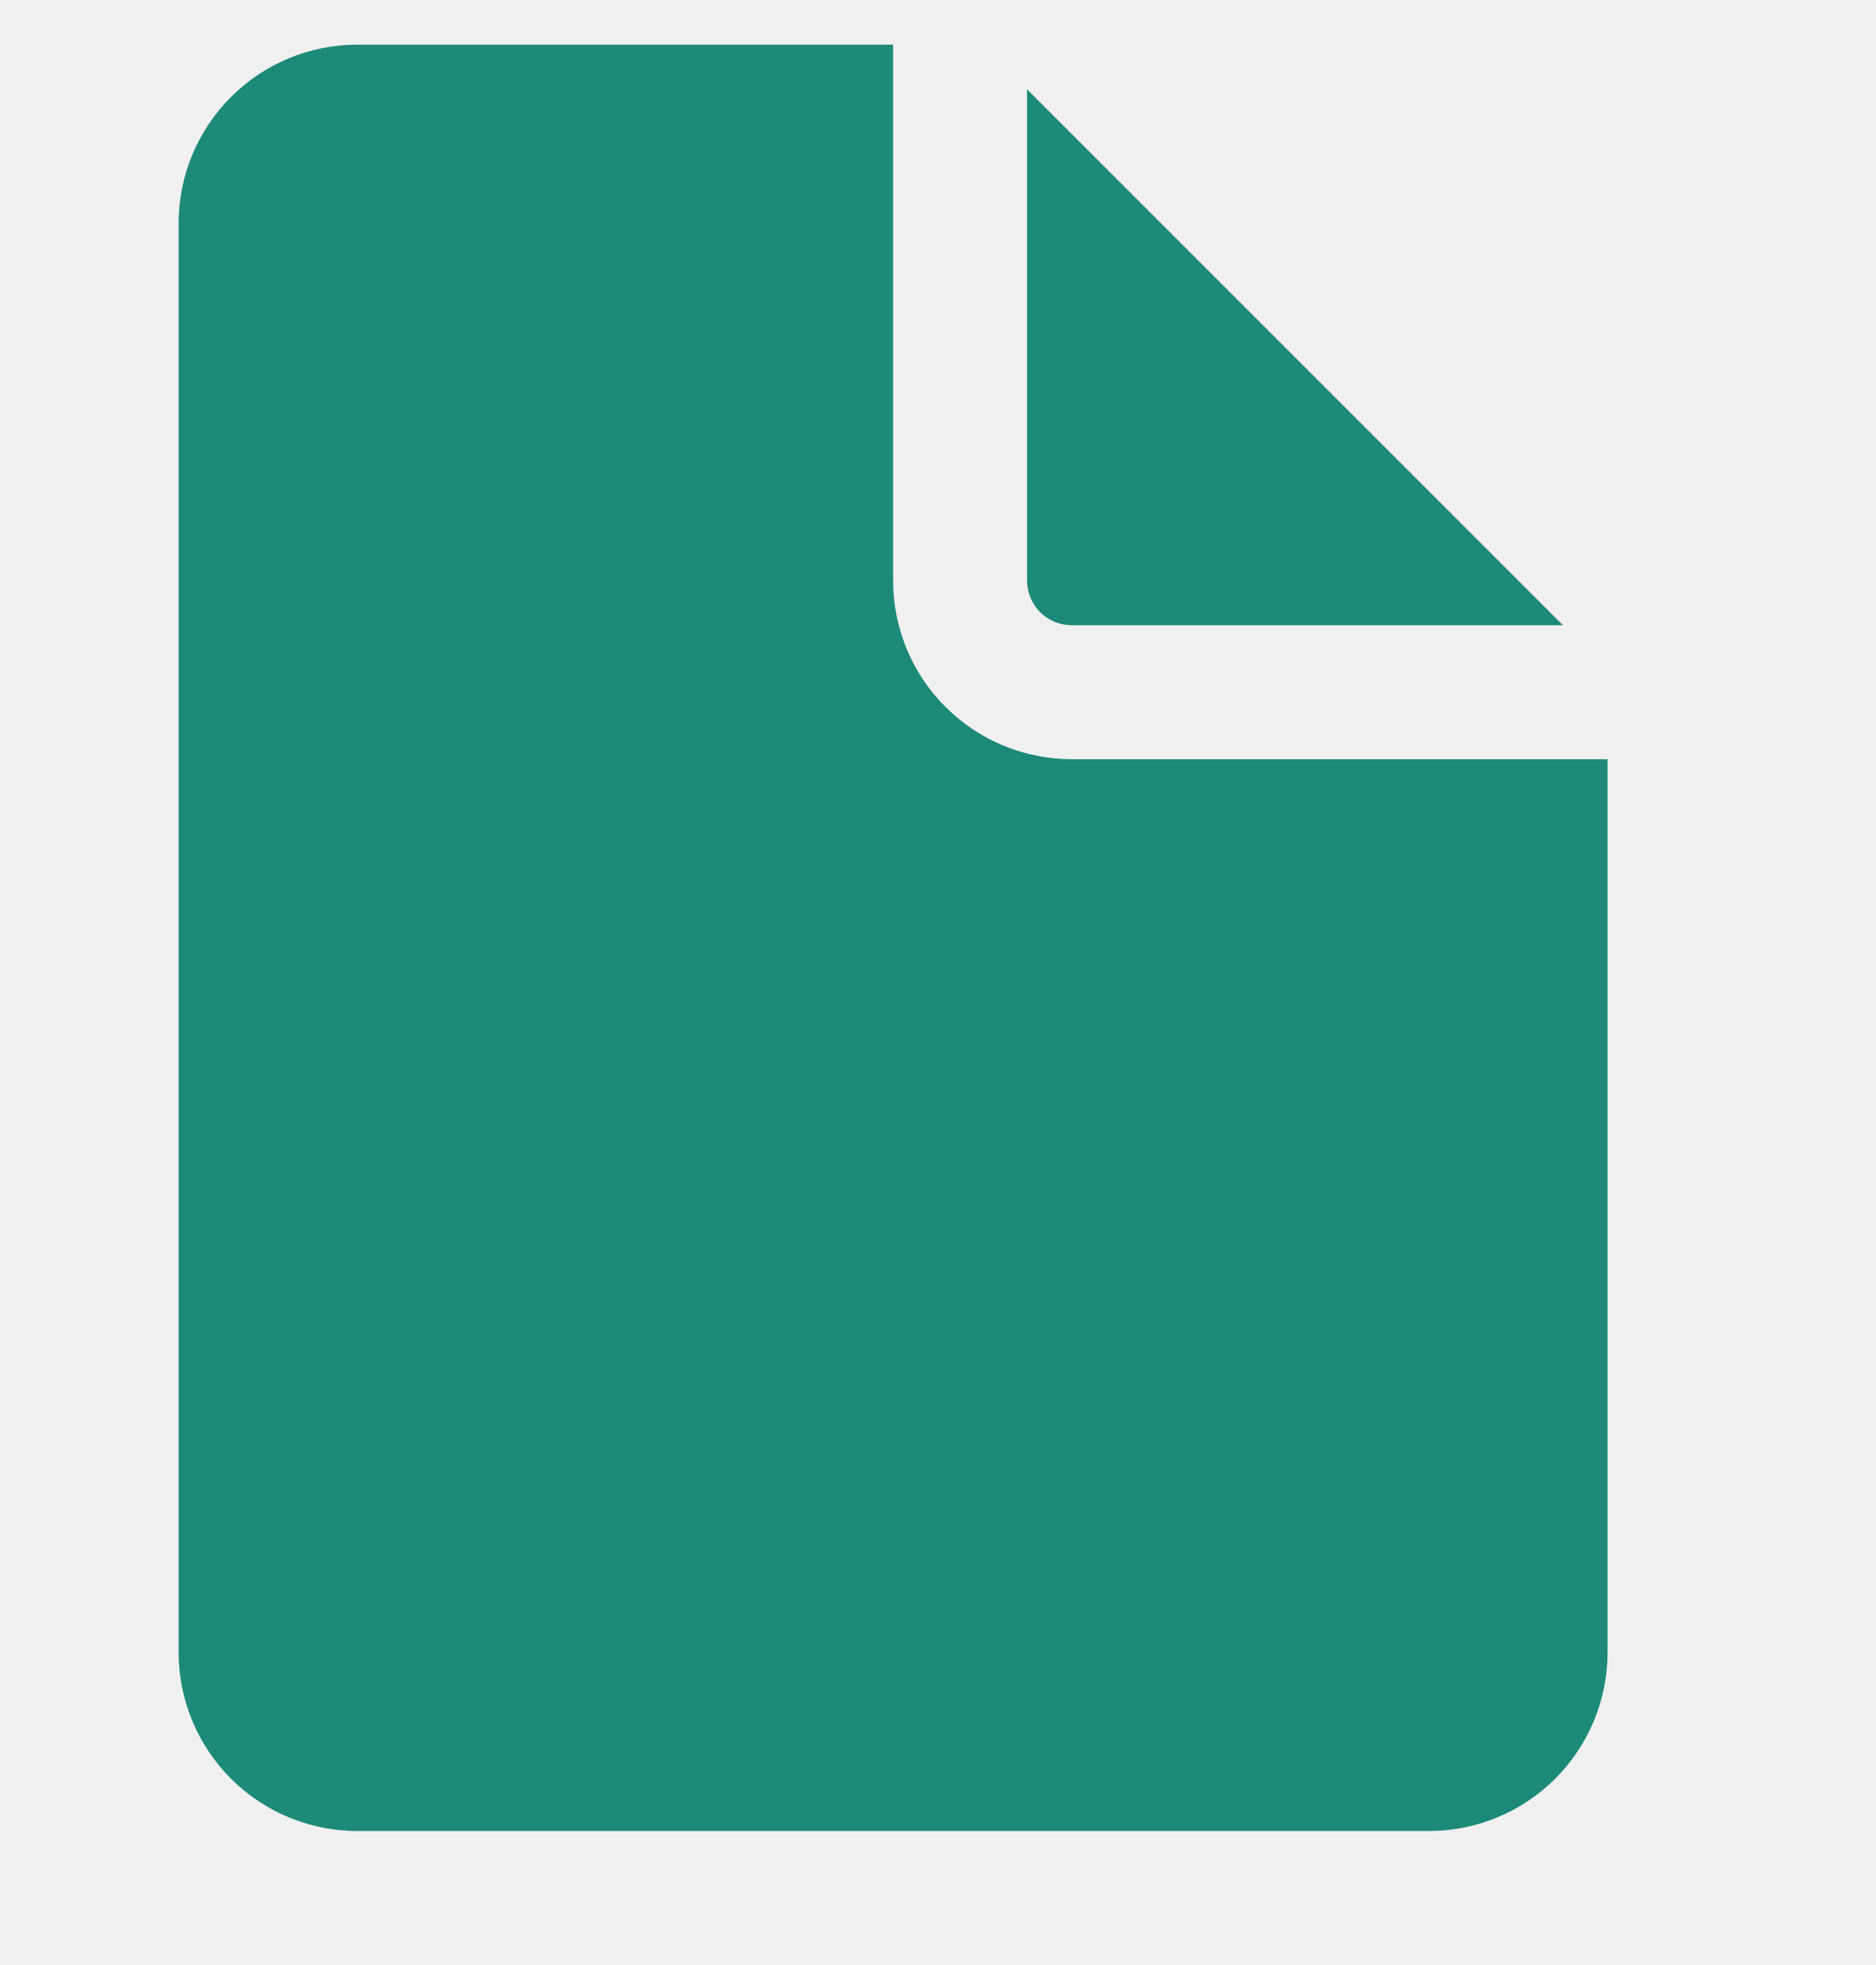
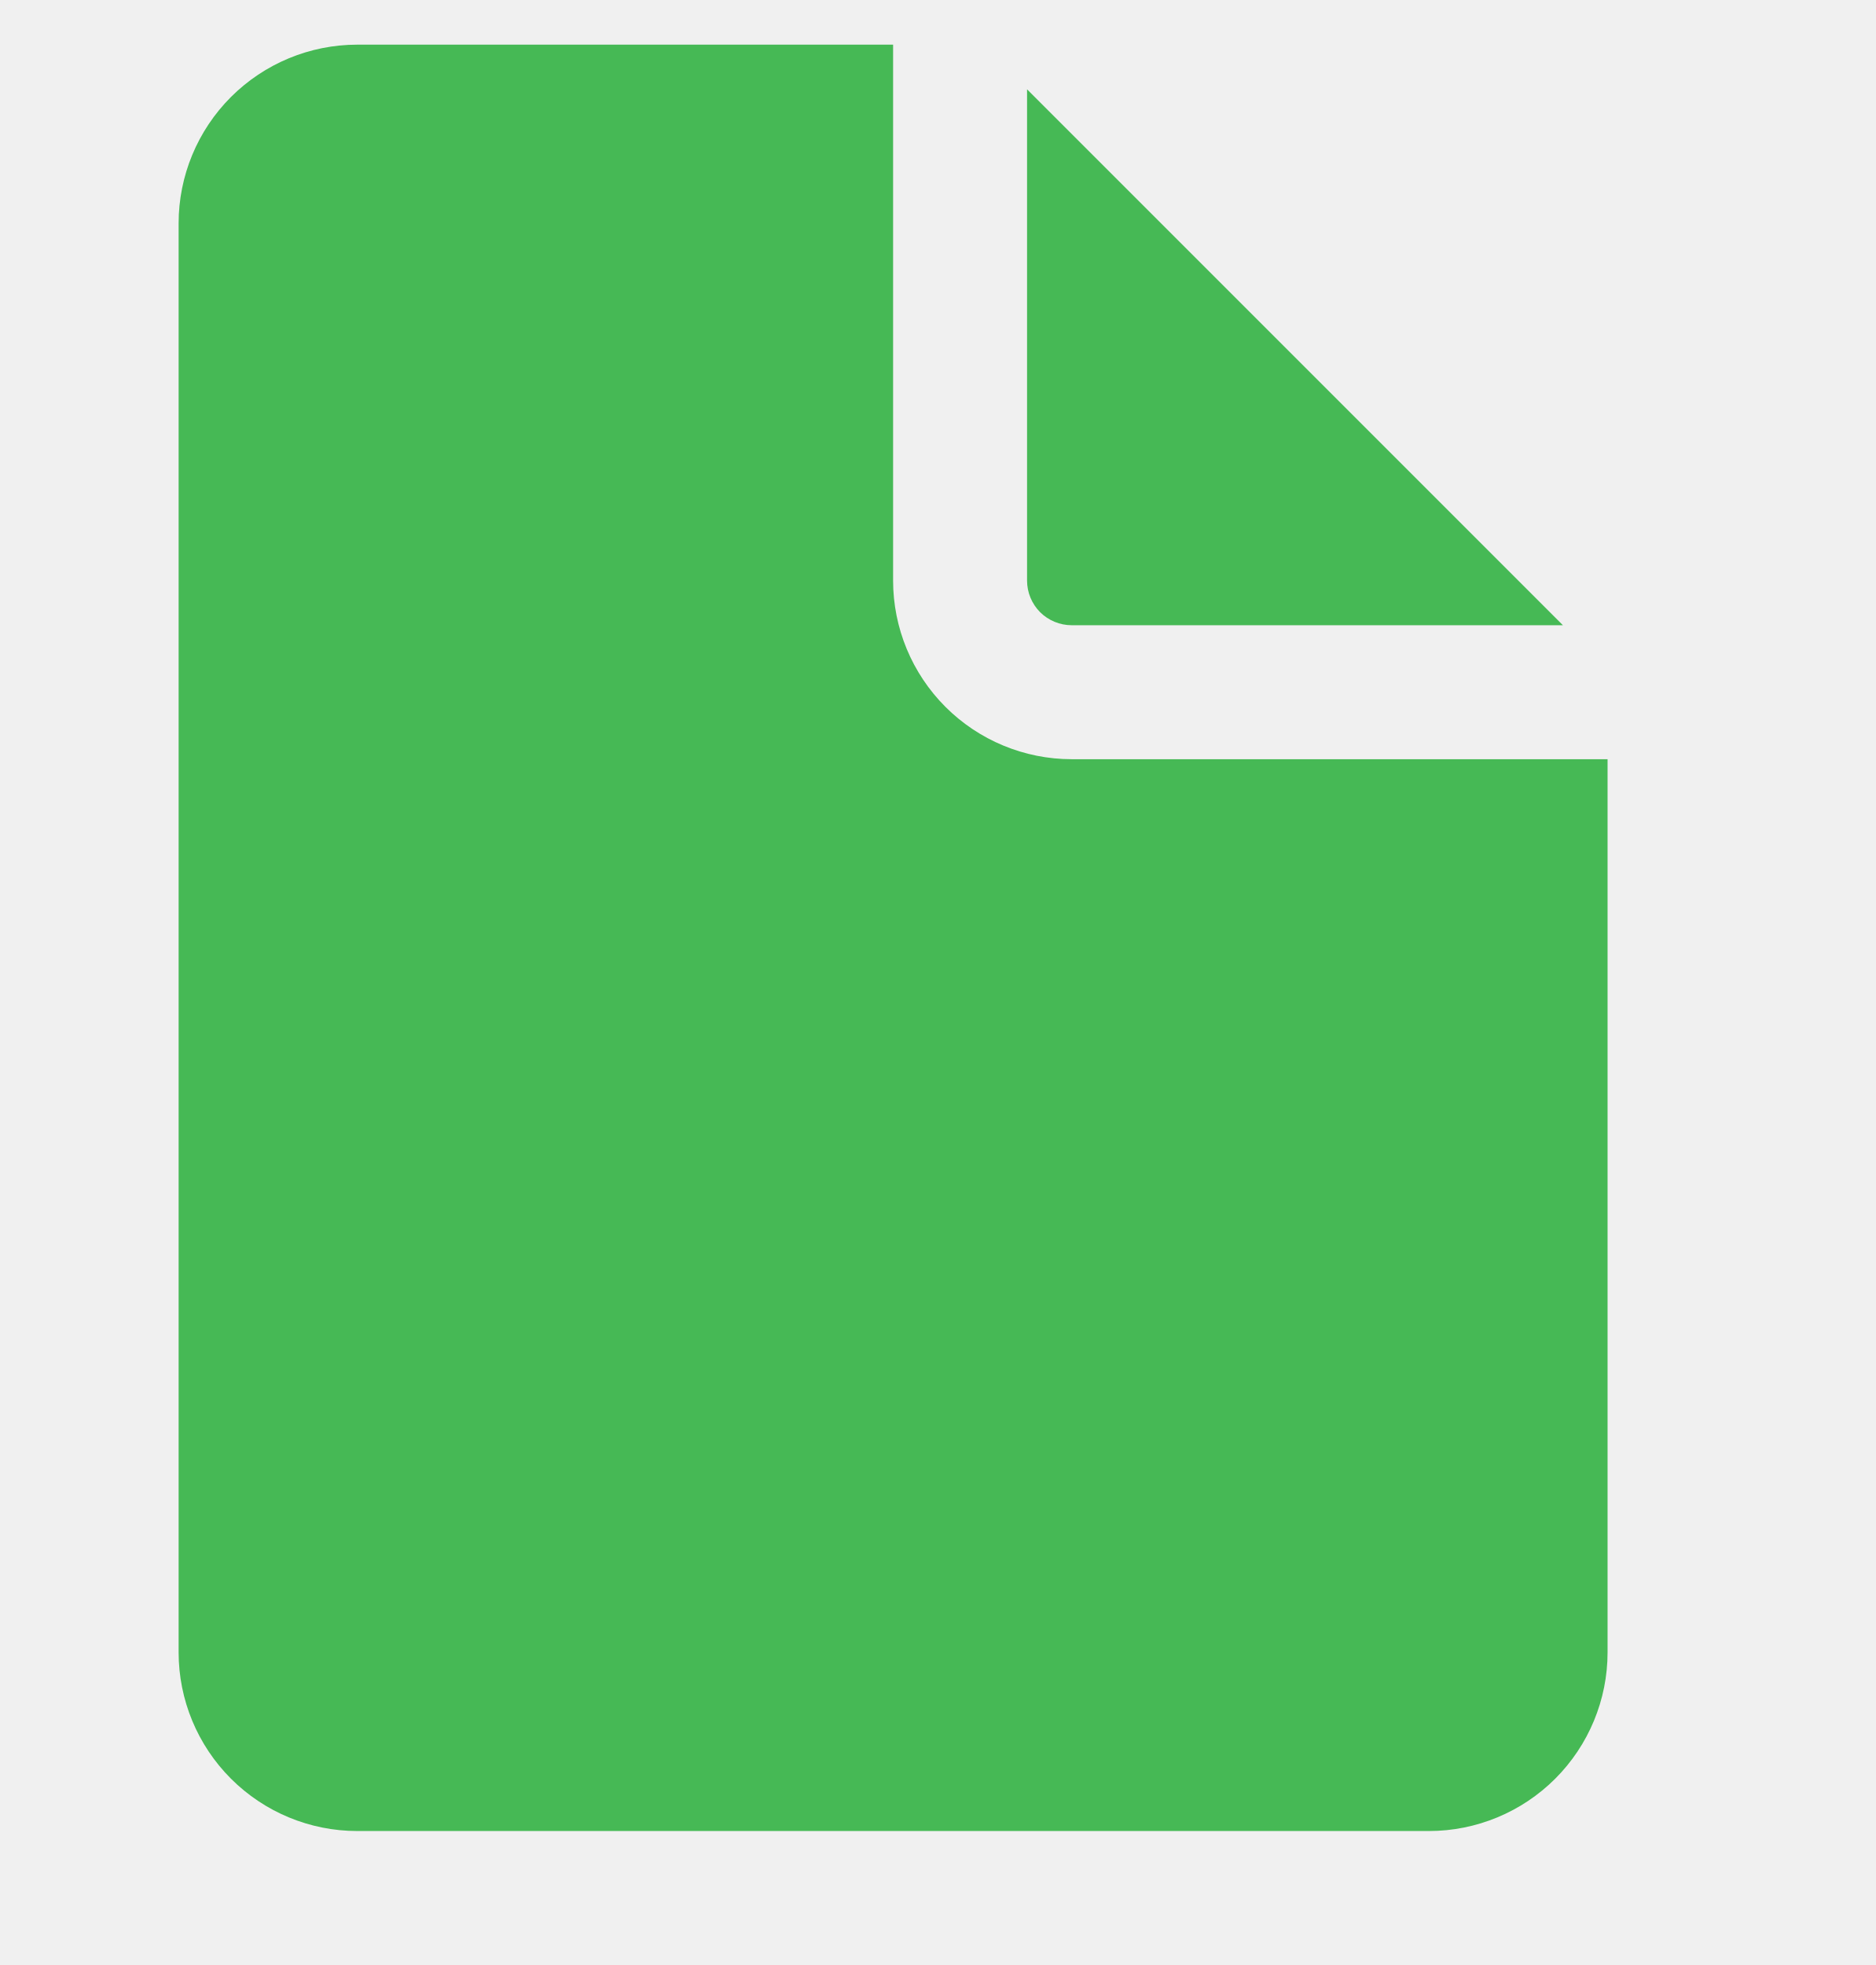
<svg xmlns="http://www.w3.org/2000/svg" width="21" height="22" viewBox="0 0 21 22" fill="none">
  <g clip-path="url(#clip0_15944_154620)">
-     <path d="M10 0.5V6.5C10 7.03 10.211 7.539 10.586 7.914C10.961 8.289 11.47 8.5 12 8.5H18V18.5C18 19.03 17.789 19.539 17.414 19.914C17.039 20.289 16.53 20.5 16 20.5H4C3.47 20.5 2.961 20.289 2.586 19.914C2.211 19.539 2 19.03 2 18.5V2.5C2 1.97 2.211 1.461 2.586 1.086C2.961 0.711 3.47 0.5 4 0.5H10ZM11.5 1V6.5C11.5 6.633 11.553 6.76 11.646 6.854C11.74 6.947 11.867 7 12 7H17.5L11.5 1Z" fill="#1D8A79" />
+     <path d="M10 0.5V6.5C10 7.03 10.211 7.539 10.586 7.914C10.961 8.289 11.47 8.5 12 8.5H18V18.5C18 19.03 17.789 19.539 17.414 19.914C17.039 20.289 16.53 20.5 16 20.5H4C3.47 20.5 2.961 20.289 2.586 19.914C2.211 19.539 2 19.03 2 18.5V2.5C2 1.97 2.211 1.461 2.586 1.086C2.961 0.711 3.47 0.5 4 0.5H10ZM11.5 1V6.5C11.5 6.633 11.553 6.76 11.646 6.854C11.74 6.947 11.867 7 12 7H17.5L11.5 1Z" fill="#46B955" />
  </g>
  <defs>
    <clipPath id="clip0_15944_154620">
      <rect width="21" height="21" fill="white" transform="translate(0 0.5)" />
    </clipPath>
  </defs>
</svg>
